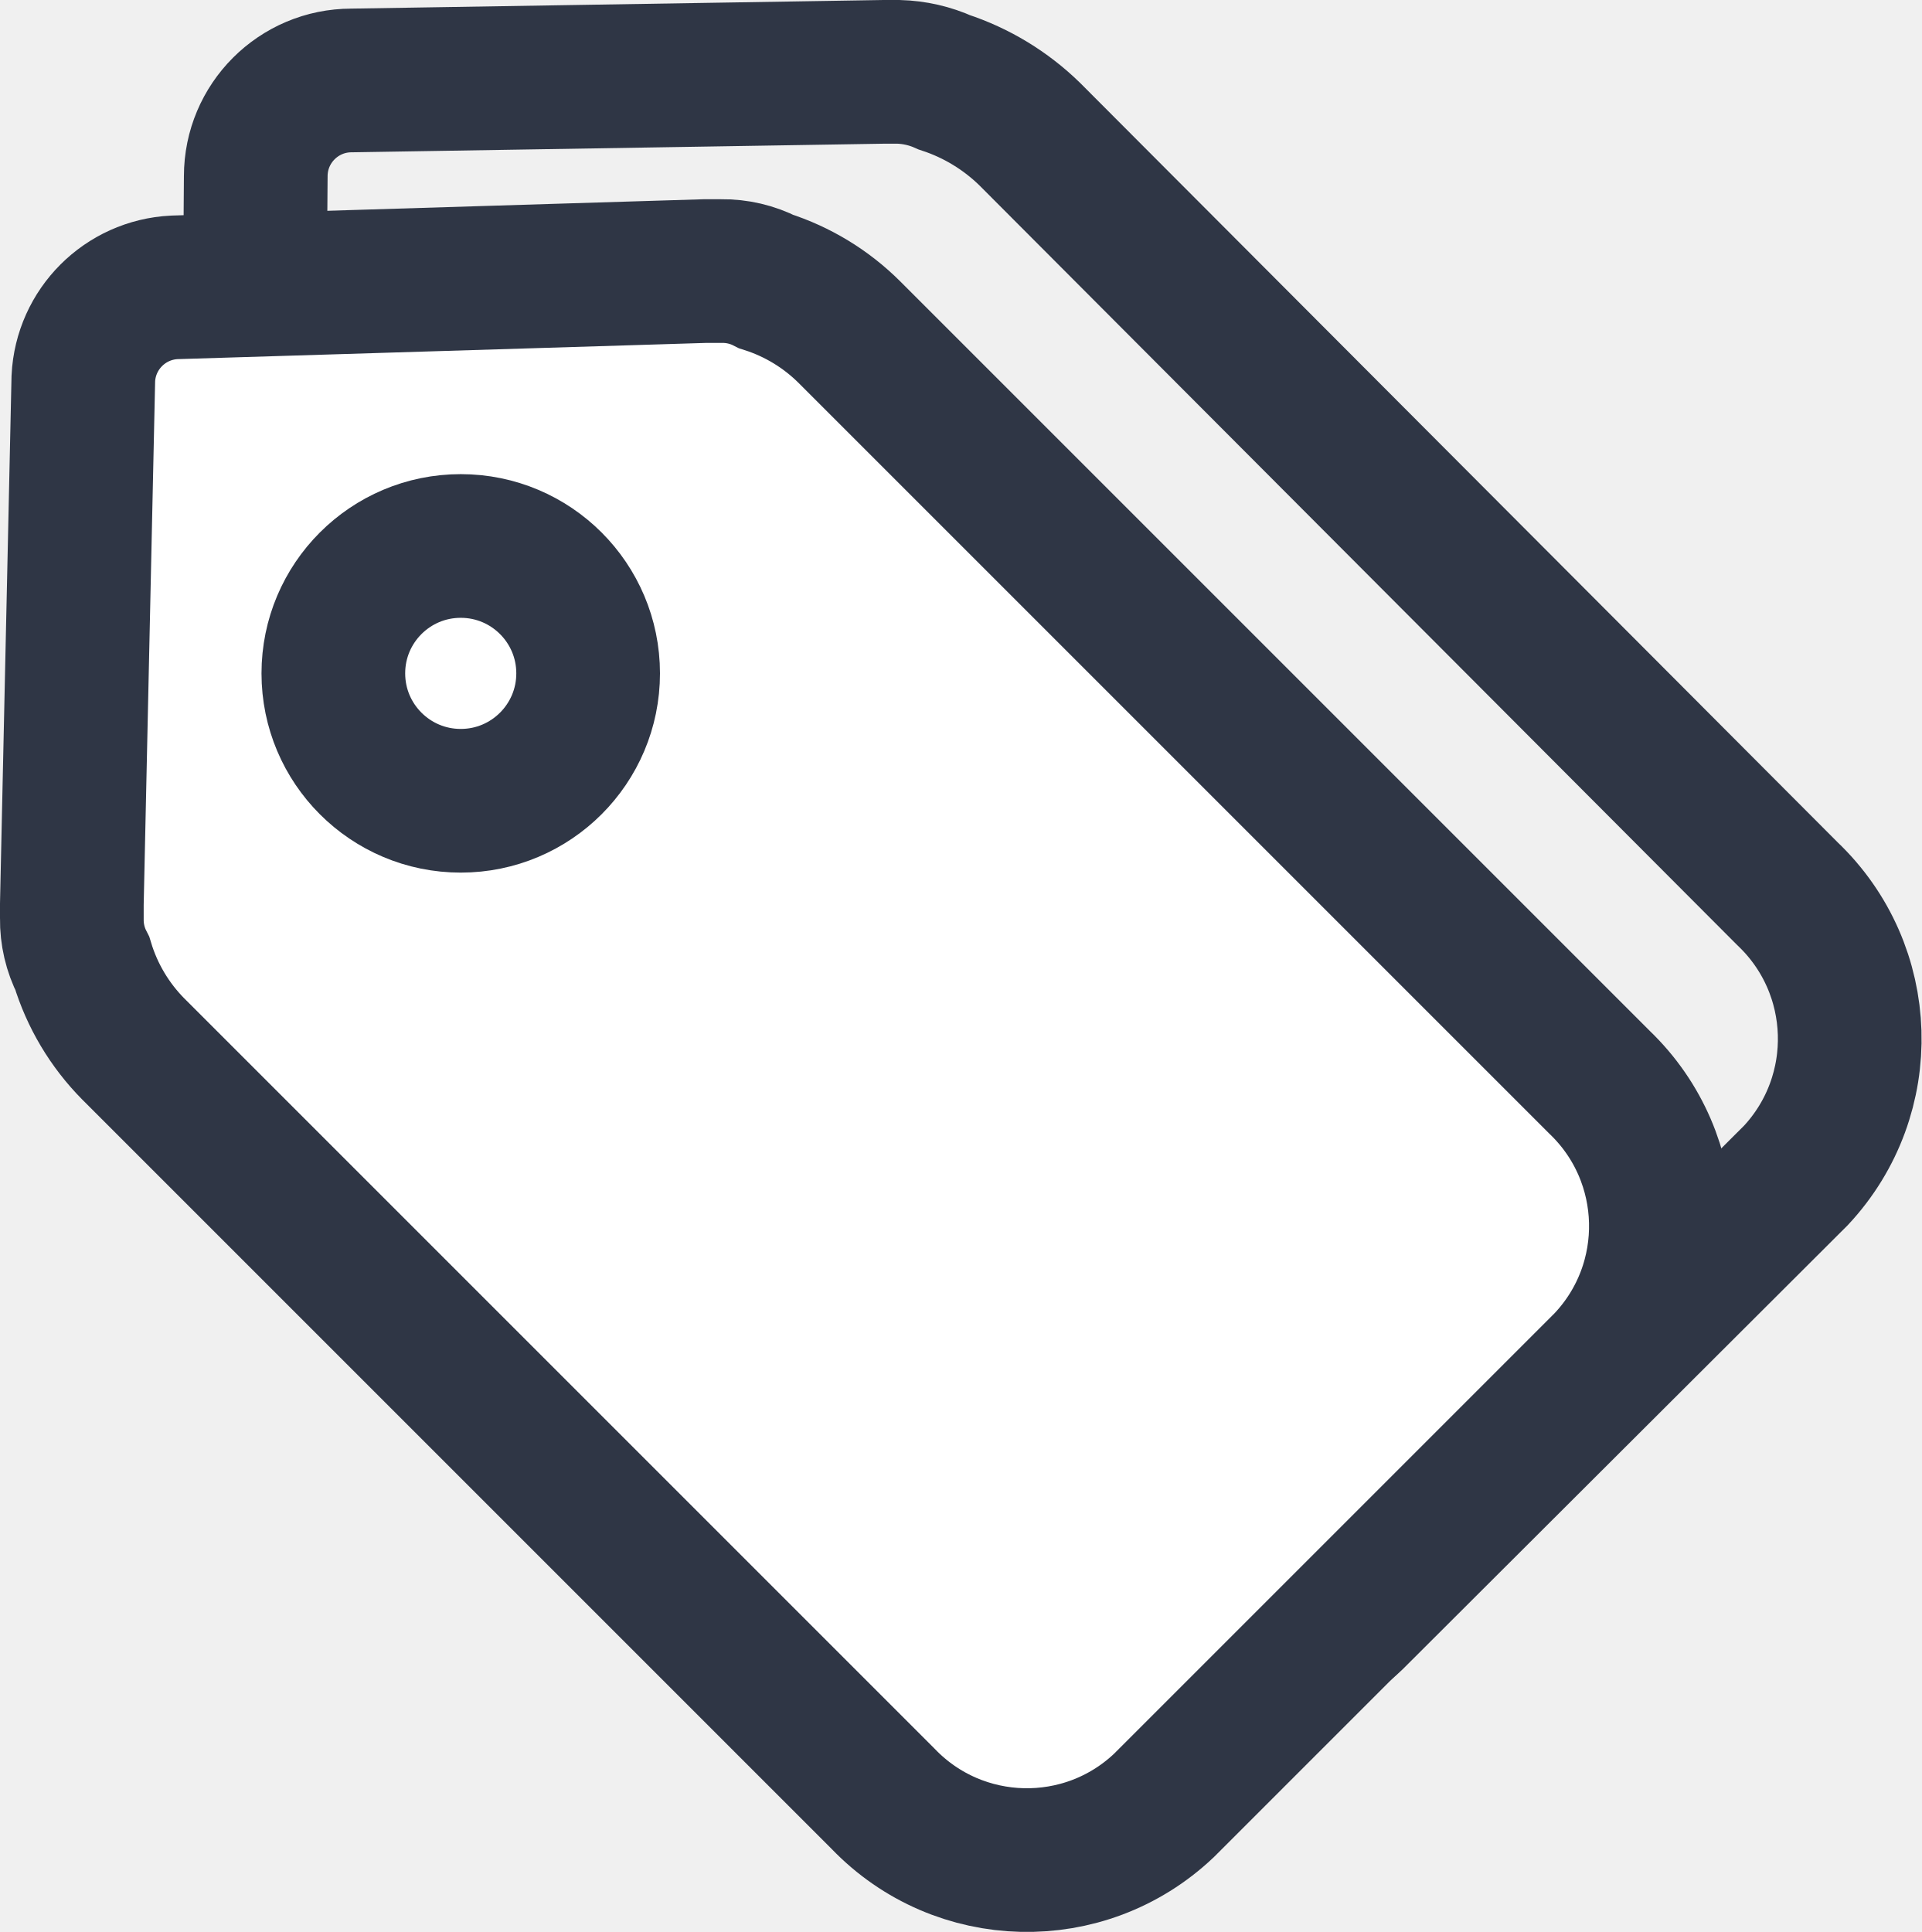
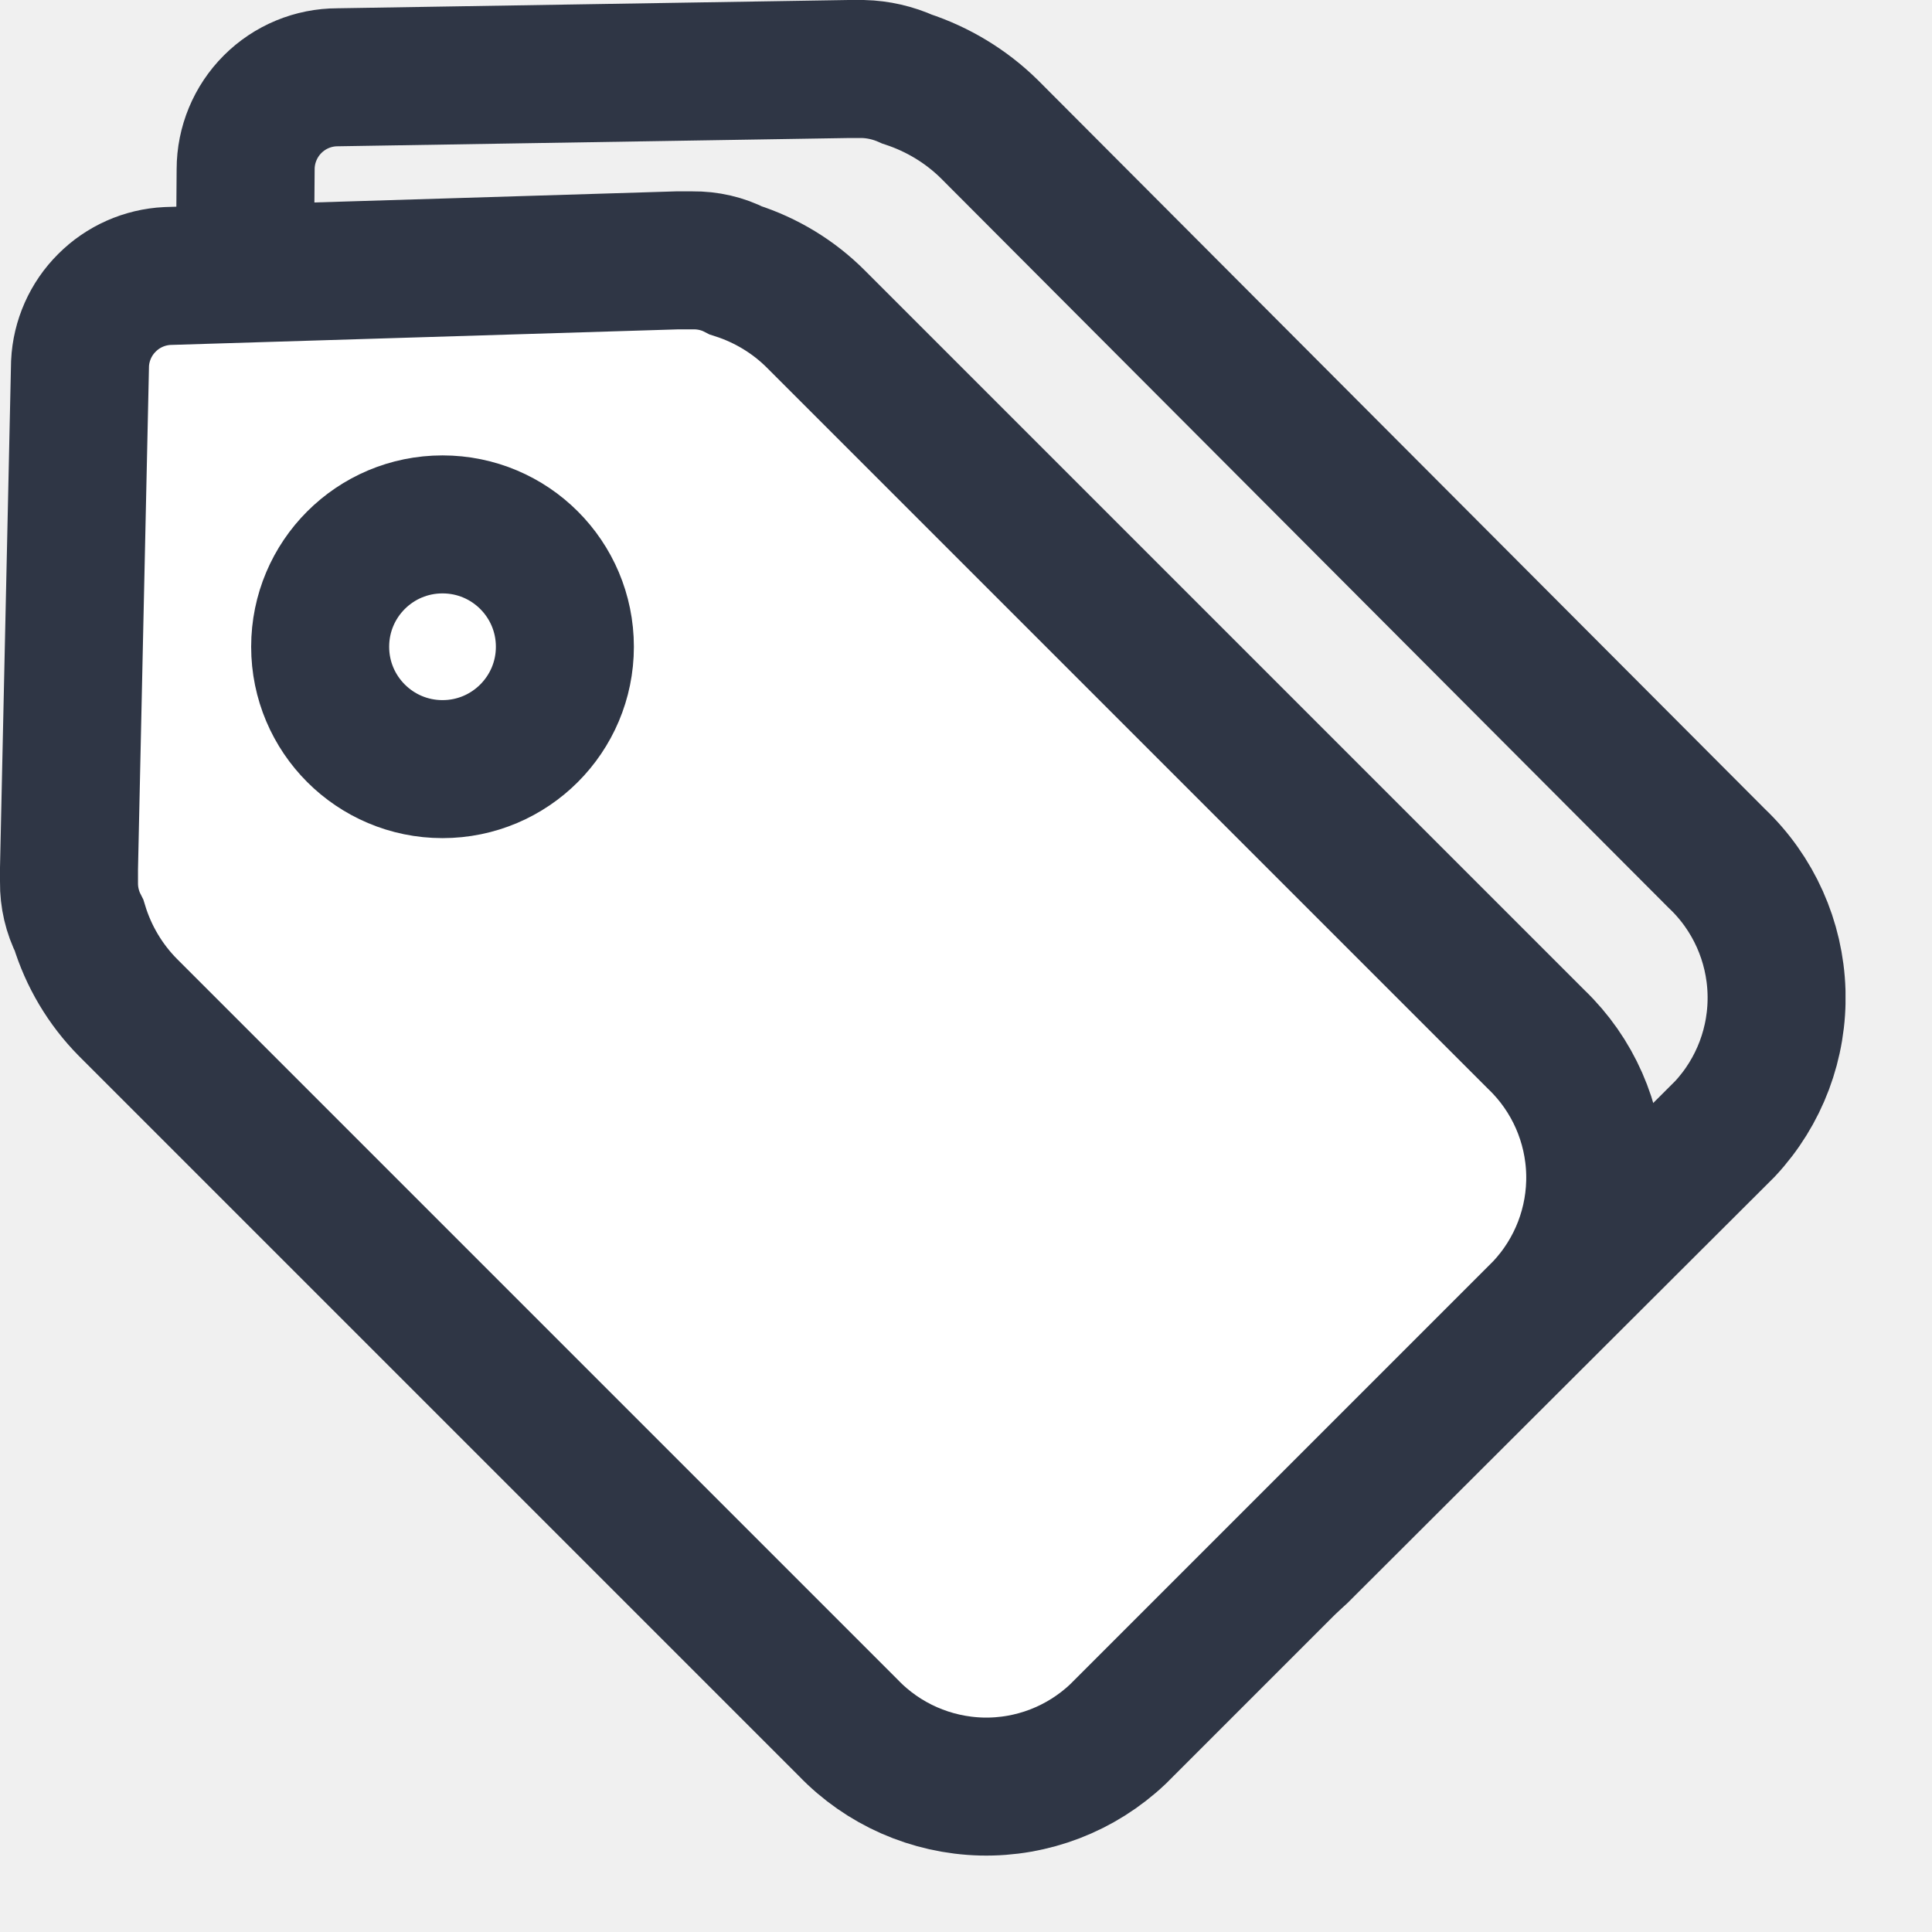
- <svg xmlns="http://www.w3.org/2000/svg" viewBox="0 0 20.06 20.17">
+ <svg xmlns="http://www.w3.org/2000/svg" width="21" height="21" viewBox="0 0 21 21" fill="none">
+   <g clip-path="url(#clip0_2547_4974)">
+     <path d="M9.86 0.86C9.709 0.792 9.546 0.754 9.38 0.75H9.23L3.67 0.84C3.405 0.84 3.151 0.945 2.963 1.133C2.776 1.32 2.67 1.575 2.67 1.84L2.63 7.36V7.51C2.621 7.68 2.659 7.85 2.74 8C2.843 8.34 3.029 8.649 3.28 8.9L11.19 16.81C11.377 17.008 11.601 17.167 11.85 17.278C12.098 17.389 12.366 17.451 12.639 17.458C12.911 17.465 13.182 17.419 13.436 17.322C13.69 17.224 13.923 17.077 14.12 16.89L18.75 12.27C19.126 11.867 19.327 11.332 19.31 10.781C19.293 10.231 19.06 9.709 18.66 9.33L10.75 1.4C10.499 1.154 10.194 0.97 9.86 0.86Z" stroke="#2F3645" stroke-width="1.5" stroke-miterlimit="10" />
+     <path d="M8 2.94C7.855 2.865 7.693 2.828 7.53 2.83H7.36L1.82 3C1.572 3.012 1.337 3.116 1.162 3.292C0.986 3.467 0.882 3.702 0.87 3.95L0.75 9.44V9.59C0.748 9.753 0.786 9.915 0.86 10.06C0.962 10.395 1.144 10.701 1.39 10.95L9.22 18.78C9.6 19.176 10.122 19.405 10.671 19.419C11.22 19.432 11.751 19.227 12.15 18.85L16.77 14.23C17.148 13.831 17.352 13.299 17.339 12.751C17.326 12.202 17.096 11.68 16.7 11.3L8.87 3.47C8.627 3.226 8.328 3.045 8 2.94Z" fill="white" stroke="#2F3645" stroke-width="1.5" stroke-miterlimit="10" />
+     <path d="M4.81 8.36C5.545 8.36 6.14 7.764 6.14 7.03C6.14 6.295 5.545 5.7 4.81 5.7C4.075 5.7 3.48 6.295 3.48 7.03C3.48 7.764 4.075 8.36 4.81 8.36Z" stroke="#2F3645" stroke-width="1.5" stroke-miterlimit="10" />
+   </g>
  <defs>
-     <style>.cls-1{fill:none;}.cls-1,.cls-2{stroke:#2f3645;stroke-miterlimit:10;stroke-width:1.5px;}.cls-2{fill:#fff;}</style>
+     <clipPath id="clip0_2547_4974">
+       <rect width="20.06" height="20.17" fill="white" />
+     </clipPath>
  </defs>
-   <g id="레이어_2" data-name="레이어 2">
-     <g id="레이어_1-2" data-name="레이어 1">
-       <g id="reading_note_tags" data-name="reading_note/tags">
-         <path class="cls-1" d="M9.86.86A1.25,1.25,0,0,0,9.38.75H9.23L3.67.84a1,1,0,0,0-1,1L2.63,7.36v.15A.93.93,0,0,0,2.74,8a2.15,2.15,0,0,0,.54.9l7.91,7.91a2.07,2.07,0,0,0,2.93.08l4.63-4.62a2.09,2.09,0,0,0-.09-2.94L10.75,1.4A2.3,2.3,0,0,0,9.86.86Z" />
-         <path class="cls-2" d="M8,2.94a1,1,0,0,0-.47-.11H7.36L1.82,3a1,1,0,0,0-.95.95L.75,9.44v.15a1,1,0,0,0,.11.47,2.16,2.16,0,0,0,.53.89l7.83,7.83a2.08,2.08,0,0,0,2.93.07l4.62-4.62a2.08,2.08,0,0,0-.07-2.93L8.87,3.47A2.16,2.16,0,0,0,8,2.94Z" />
-         <circle class="cls-1" cx="4.81" cy="7.03" r="1.33" />
-       </g>
-     </g>
-   </g>
</svg>
